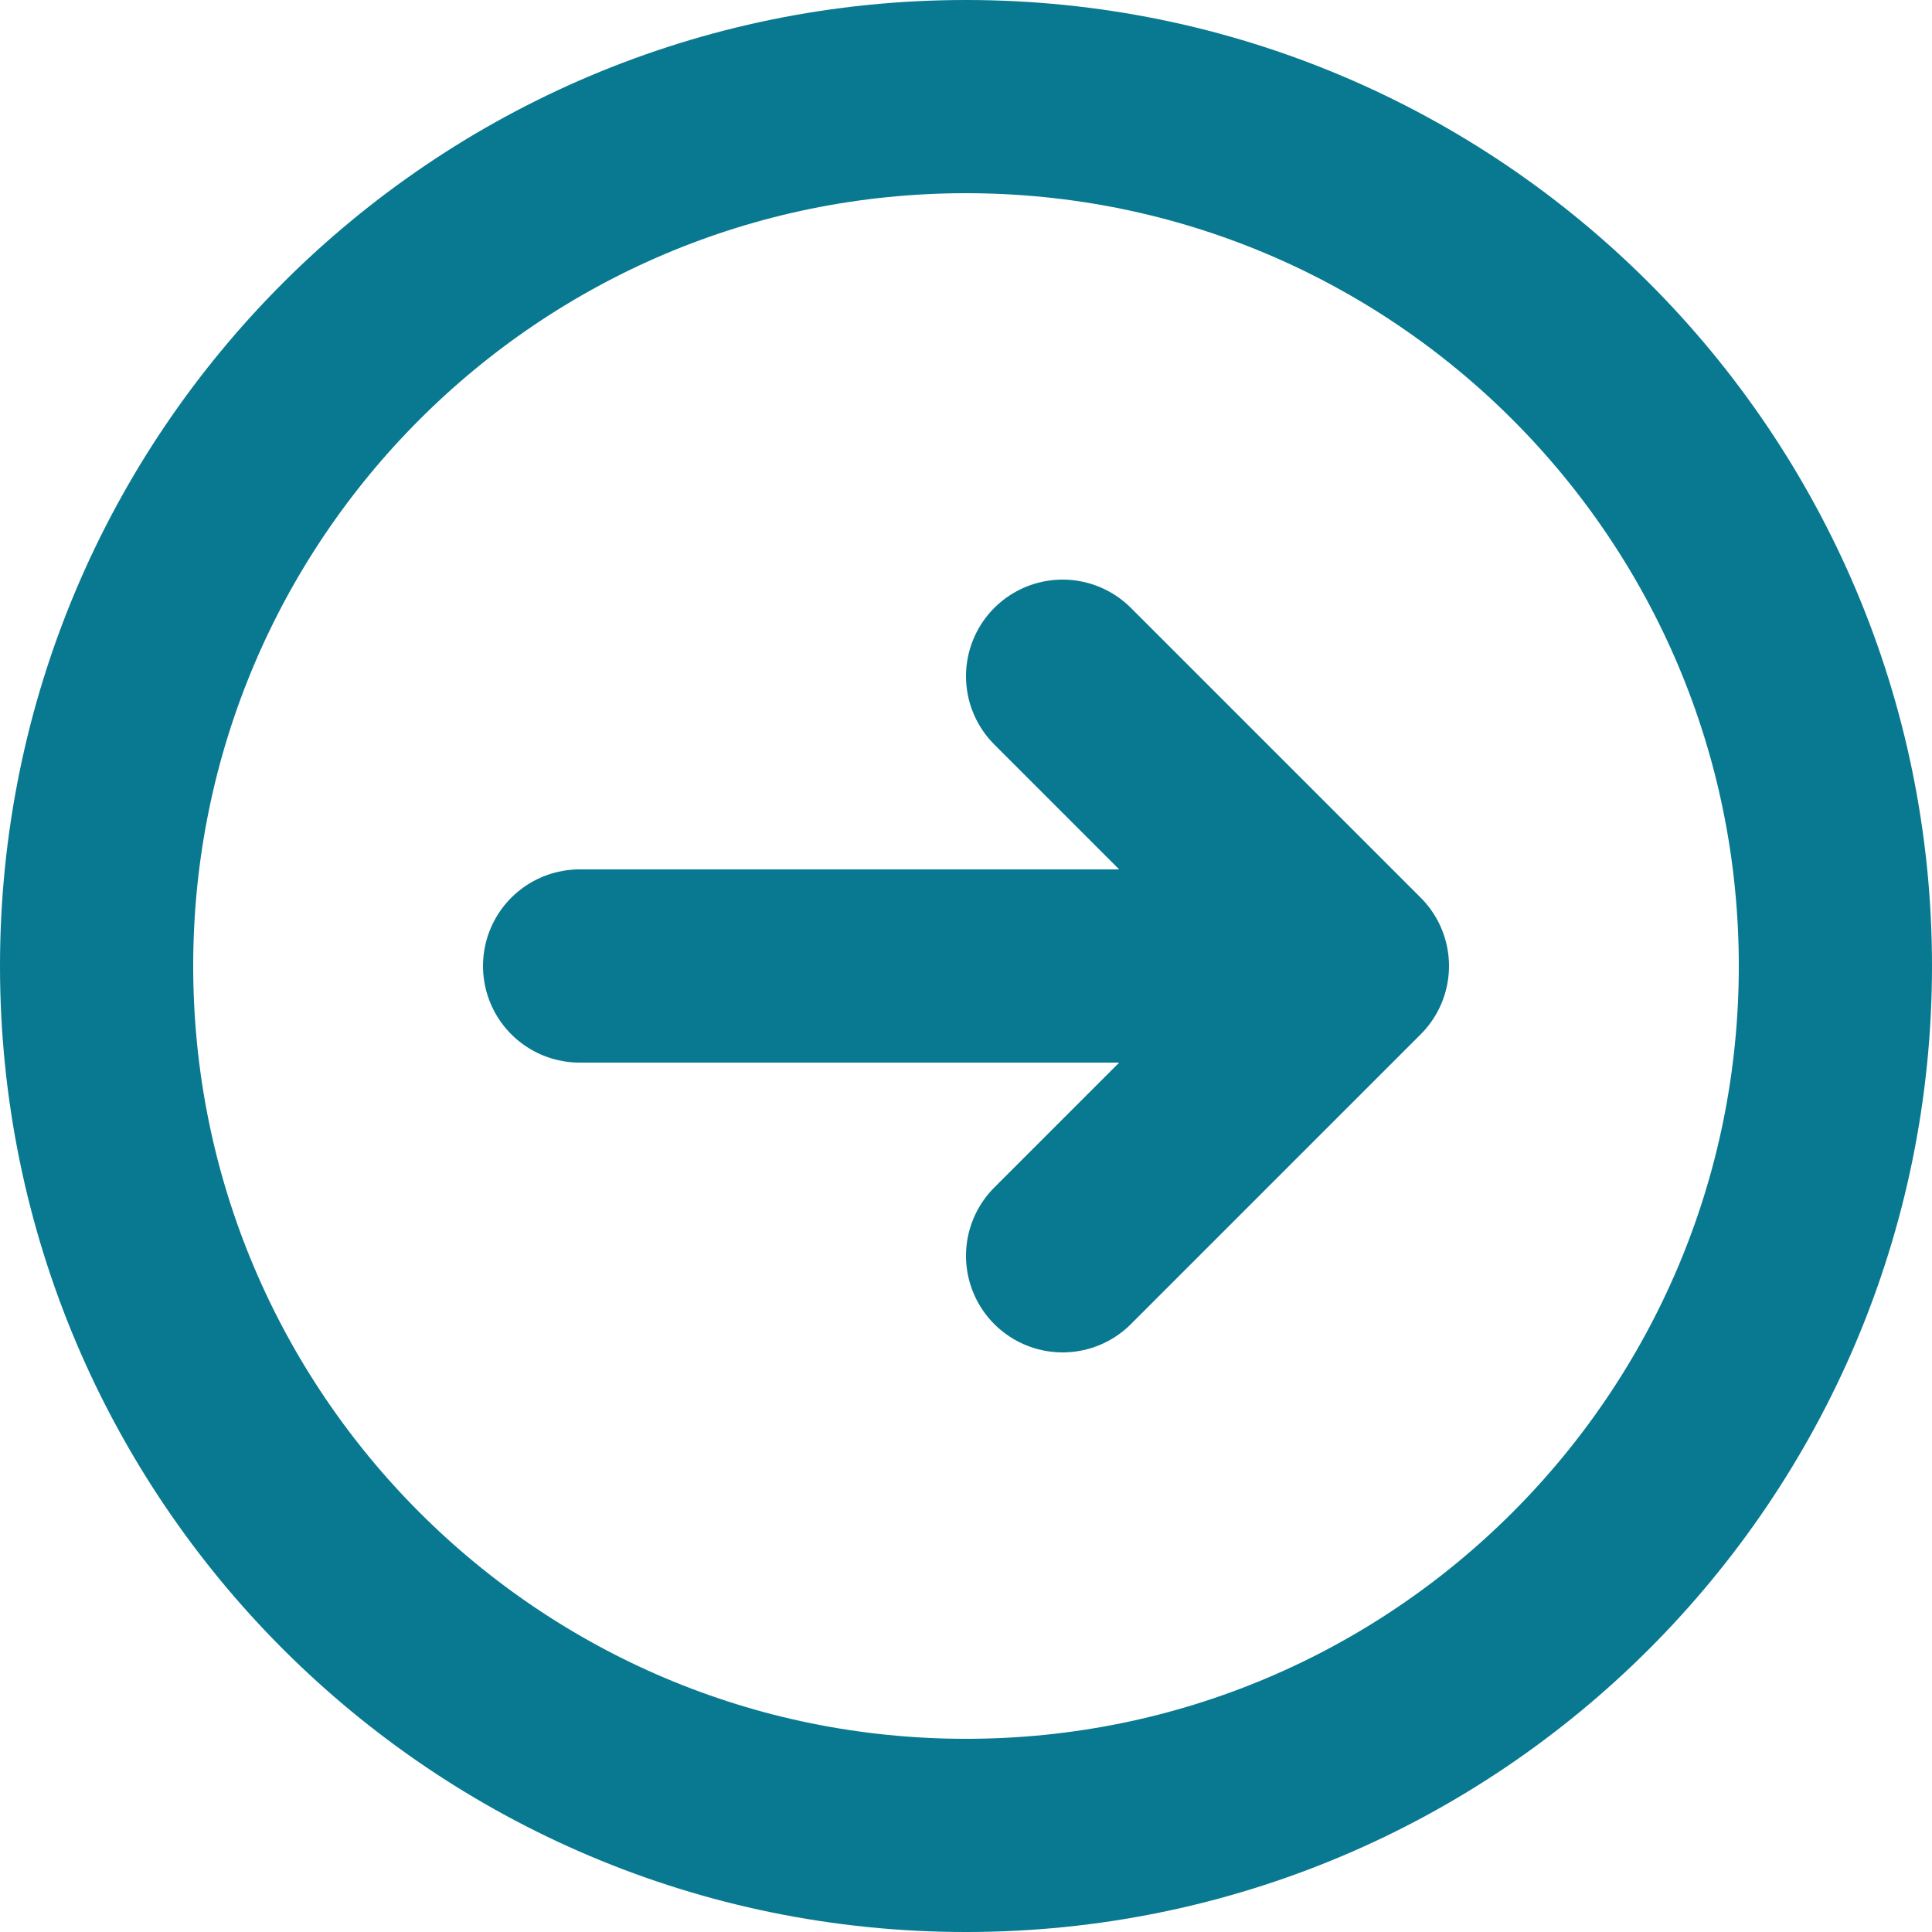
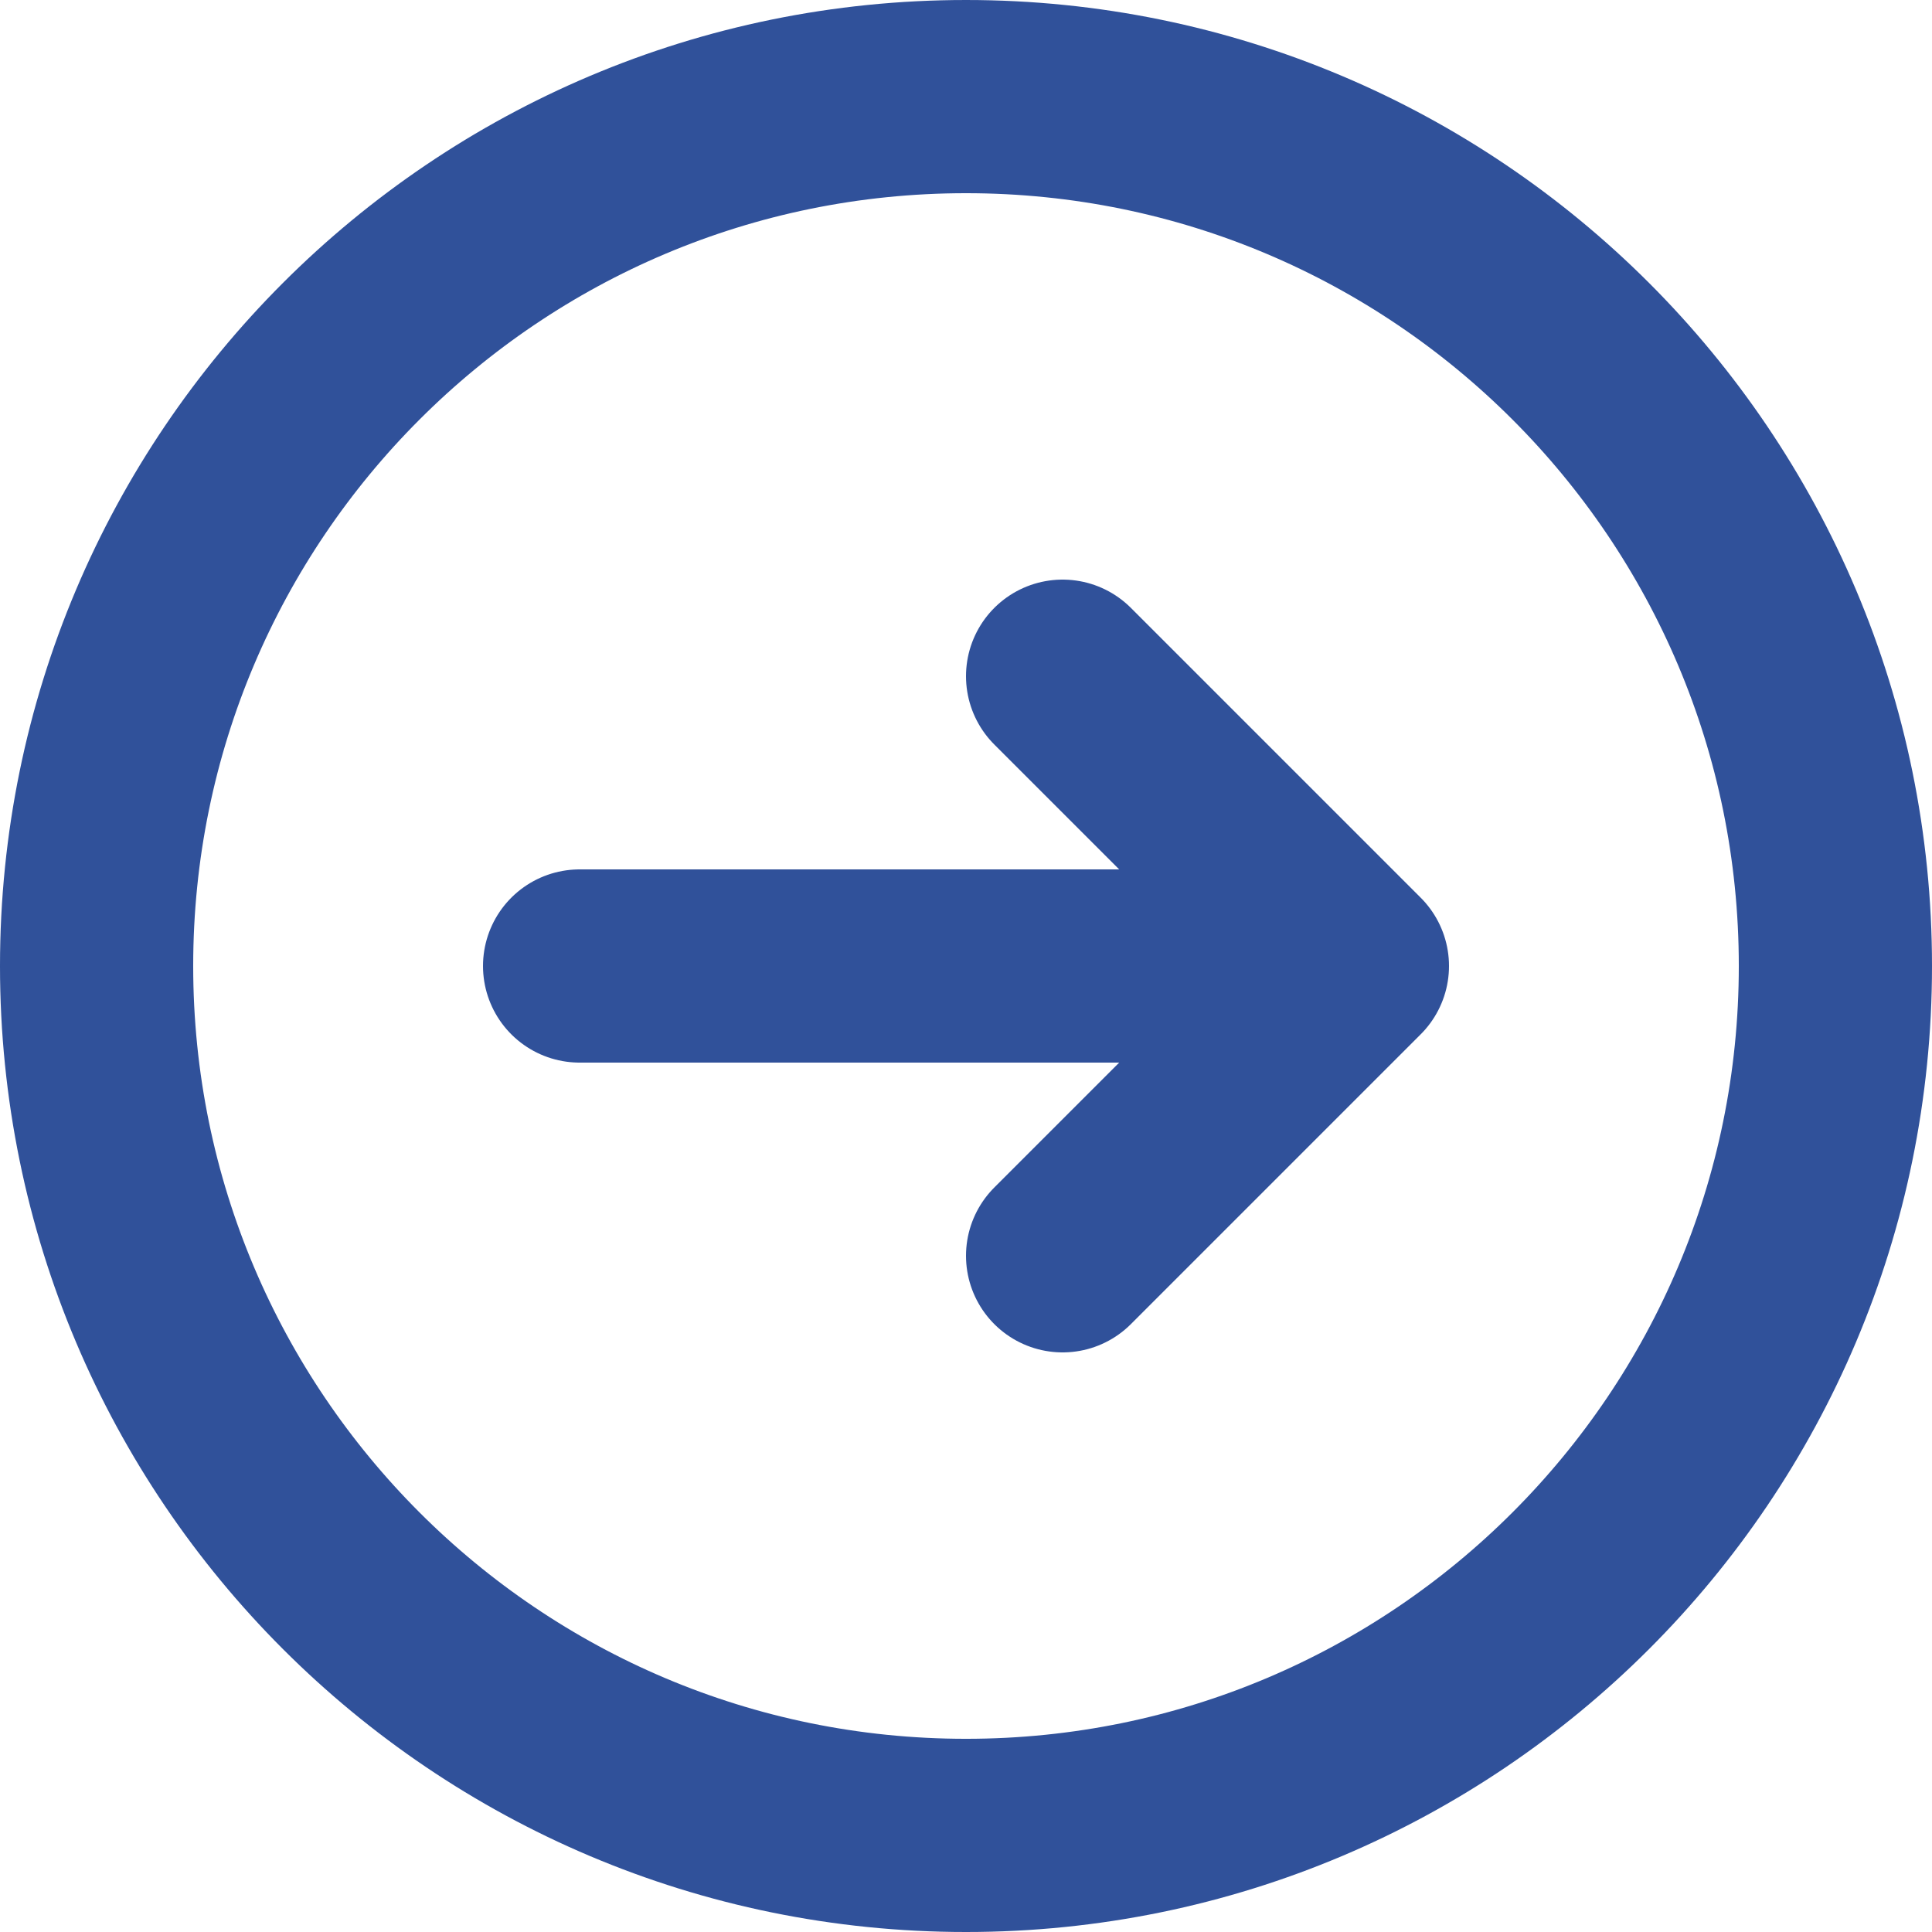
- <svg xmlns="http://www.w3.org/2000/svg" xml:space="preserve" width="176.389mm" height="176.389mm" version="1.1" style="shape-rendering:geometricPrecision; text-rendering:geometricPrecision; image-rendering:optimizeQuality; fill-rule:evenodd; clip-rule:evenodd" viewBox="0 0 15998.62 15998.62">
+ <svg xmlns="http://www.w3.org/2000/svg" xml:space="preserve" width="176.389mm" height="176.389mm" version="1.1" style="shape-rendering:geometricPrecision; text-rendering:geometricPrecision; image-rendering:optimizeQuality; fill-rule:evenodd; clip-rule:evenodd" viewBox="0 0 15998.66 15998.66">
  <defs>
    <style type="text/css">
   
-     .str0 {stroke:#087990;stroke-width:1599.84;stroke-linecap:round;stroke-linejoin:round;stroke-miterlimit:22.926}
+     .str0 {stroke:#30519A;stroke-width:1599.84;stroke-linecap:round;stroke-linejoin:round;stroke-miterlimit:22.926}
    .fil0 {fill:none}
   
  </style>
  </defs>
  <g id="Слой_x0020_1">
-     <g id="_2043987877632">
-       <g id="Arrow_x0020__x002f__x0020_Arrow_Circle_Right">
-         <path id="Vector" class="fil0 str0" d="M8799.24 10399.11l2399.8 -2399.79m0 0l-2399.8 -2399.79m2399.8 2399.79l-6399.46 0m10399.12 0c0,-3976.11 -3223.25,-7199.39 -7199.39,-7199.39 -3976.11,0 -7199.39,3223.28 -7199.39,7199.39 0,3976.14 3223.28,7199.39 7199.39,7199.39 3976.14,0 7199.39,-3223.25 7199.39,-7199.39z" />
+     <g id="_1253475995760">
+       <g id="_2043987877632">
+         <g id="Arrow_x0020_2F_x0020_Arrow_Circle_Right">
+           <path id="Vector" class="fil0 str0" d="M8799.26 10399.13l2399.8 -2399.79m0.01 0l-2399.8 -2399.79m2399.8 2399.79l-6399.47 0m10399.14 0c0,-3976.12 -3223.26,-7199.41 -7199.41,-7199.41 -3976.12,0 -7199.41,3223.29 -7199.41,7199.41 0,3976.15 3223.29,7199.41 7199.41,7199.41 3976.15,0 7199.41,-3223.26 7199.41,-7199.41z" />
+         </g>
      </g>
    </g>
  </g>
</svg>
